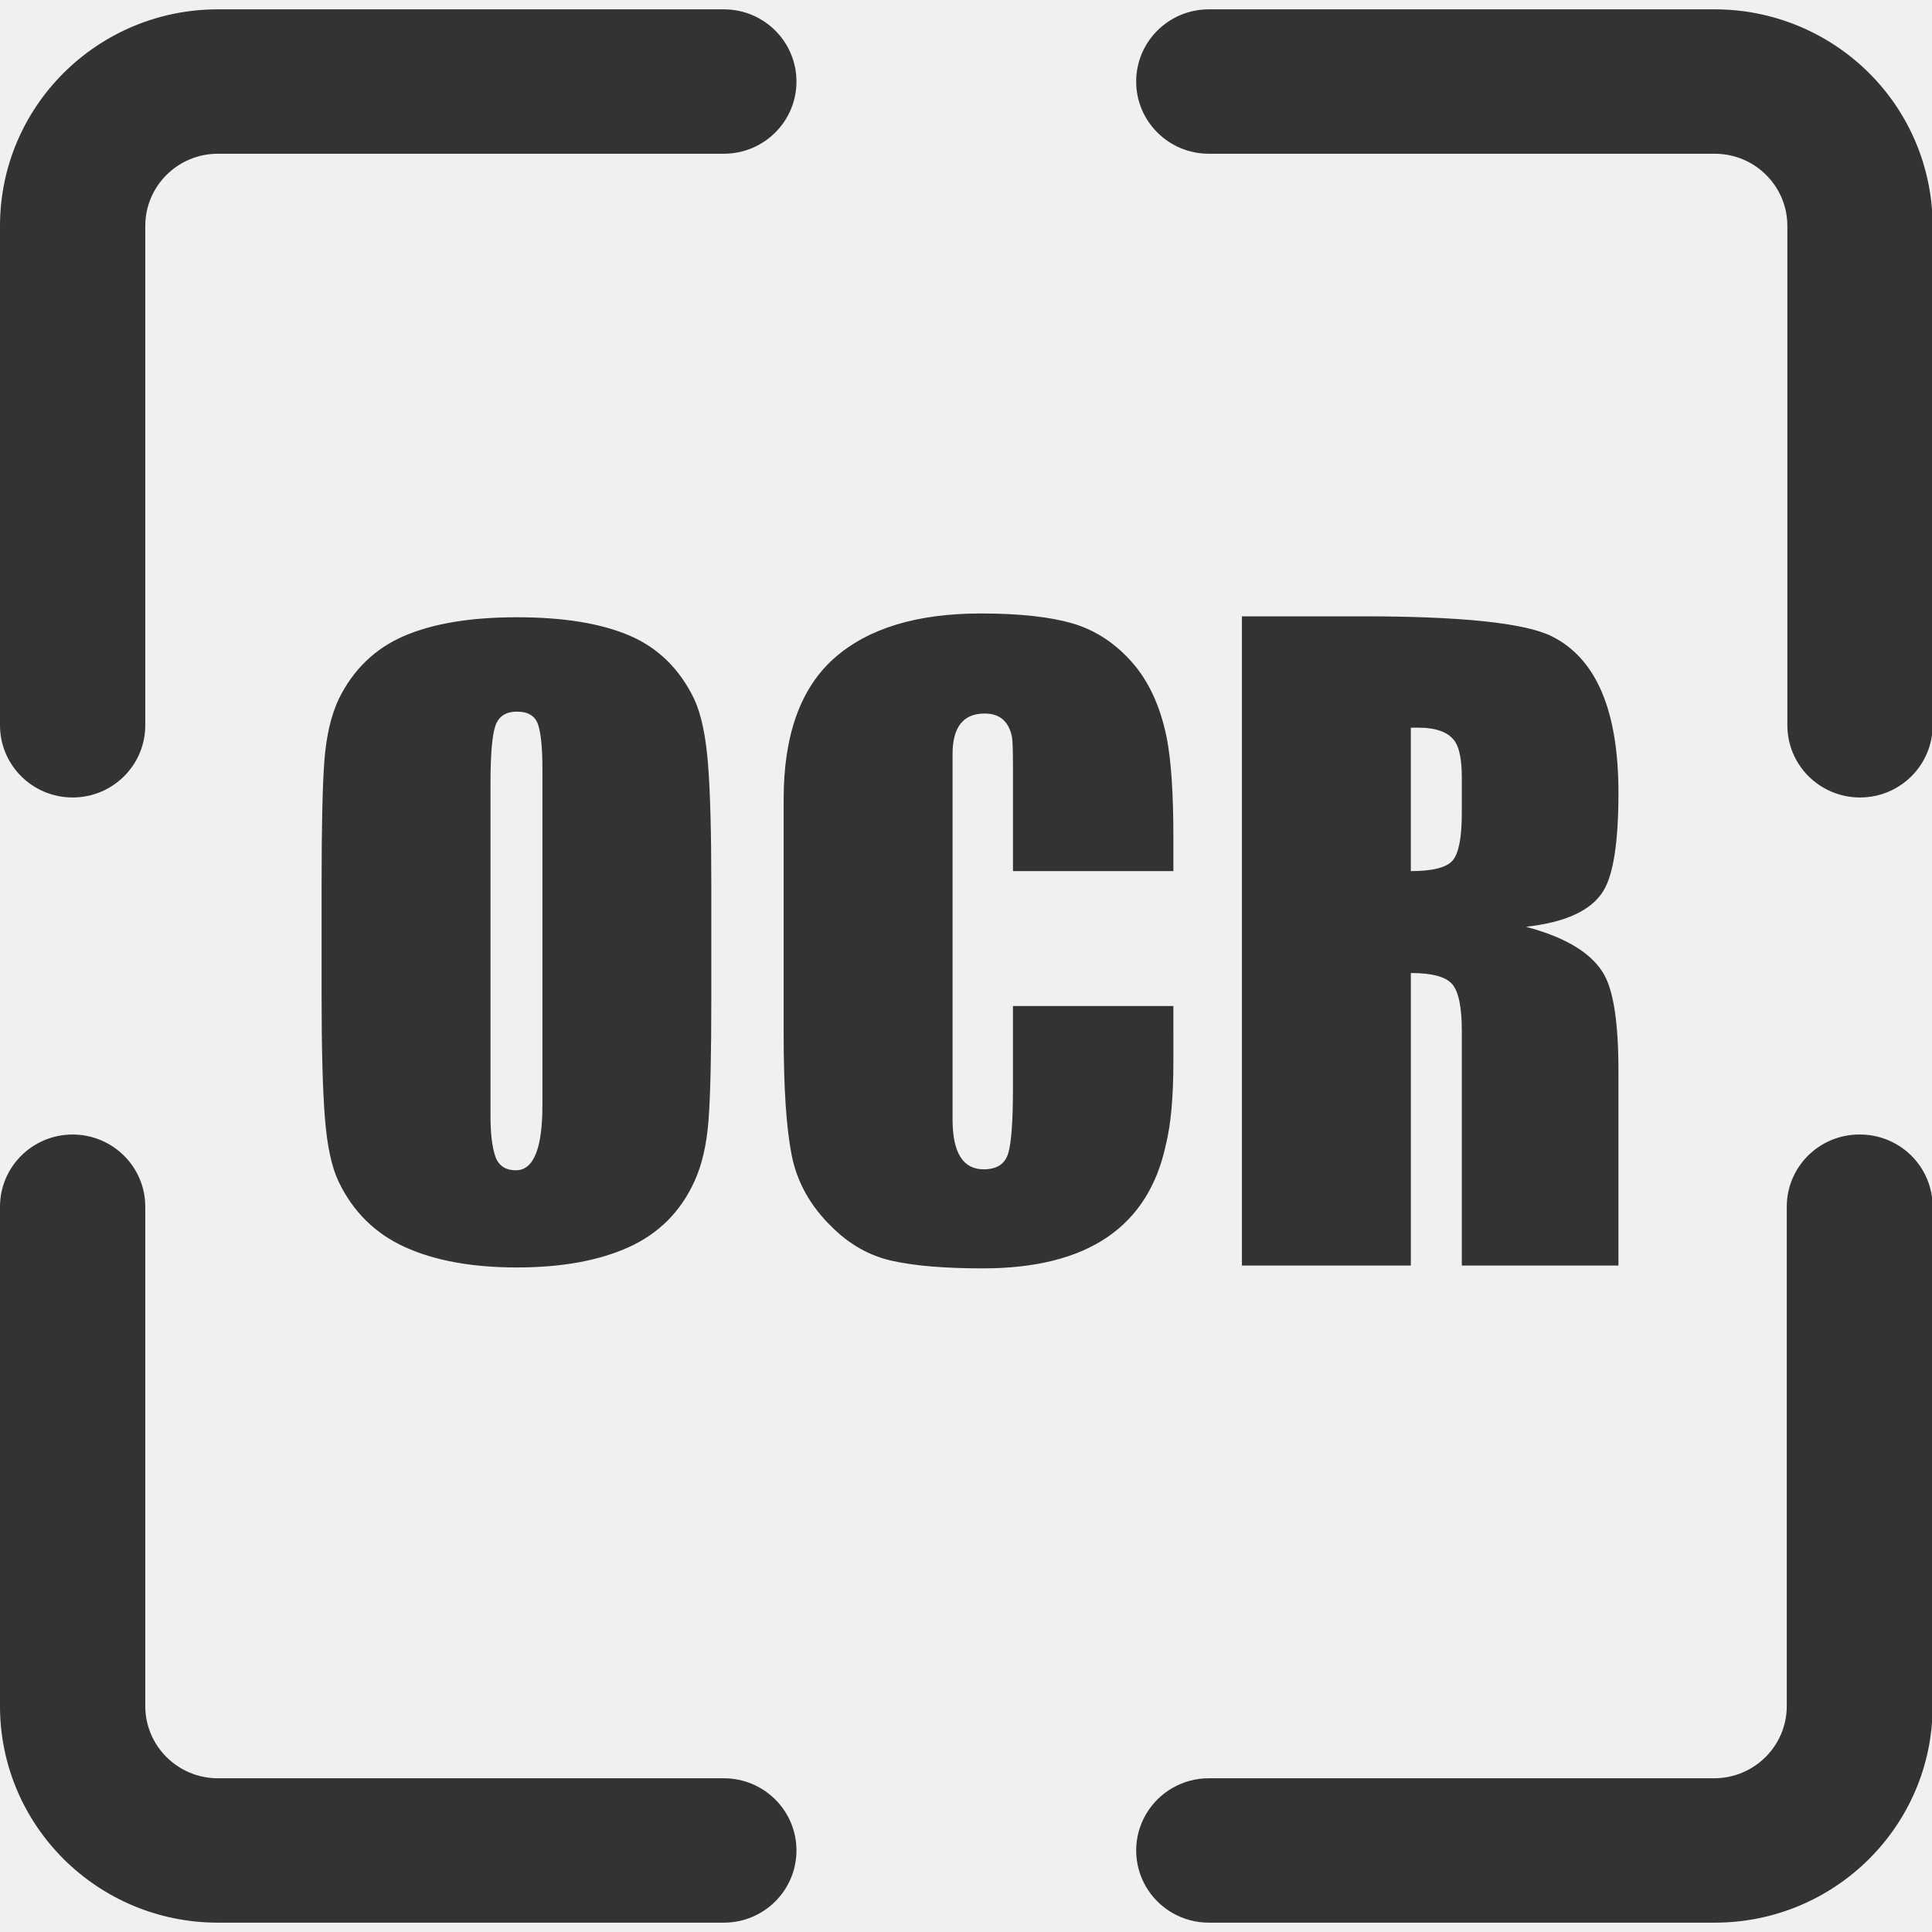
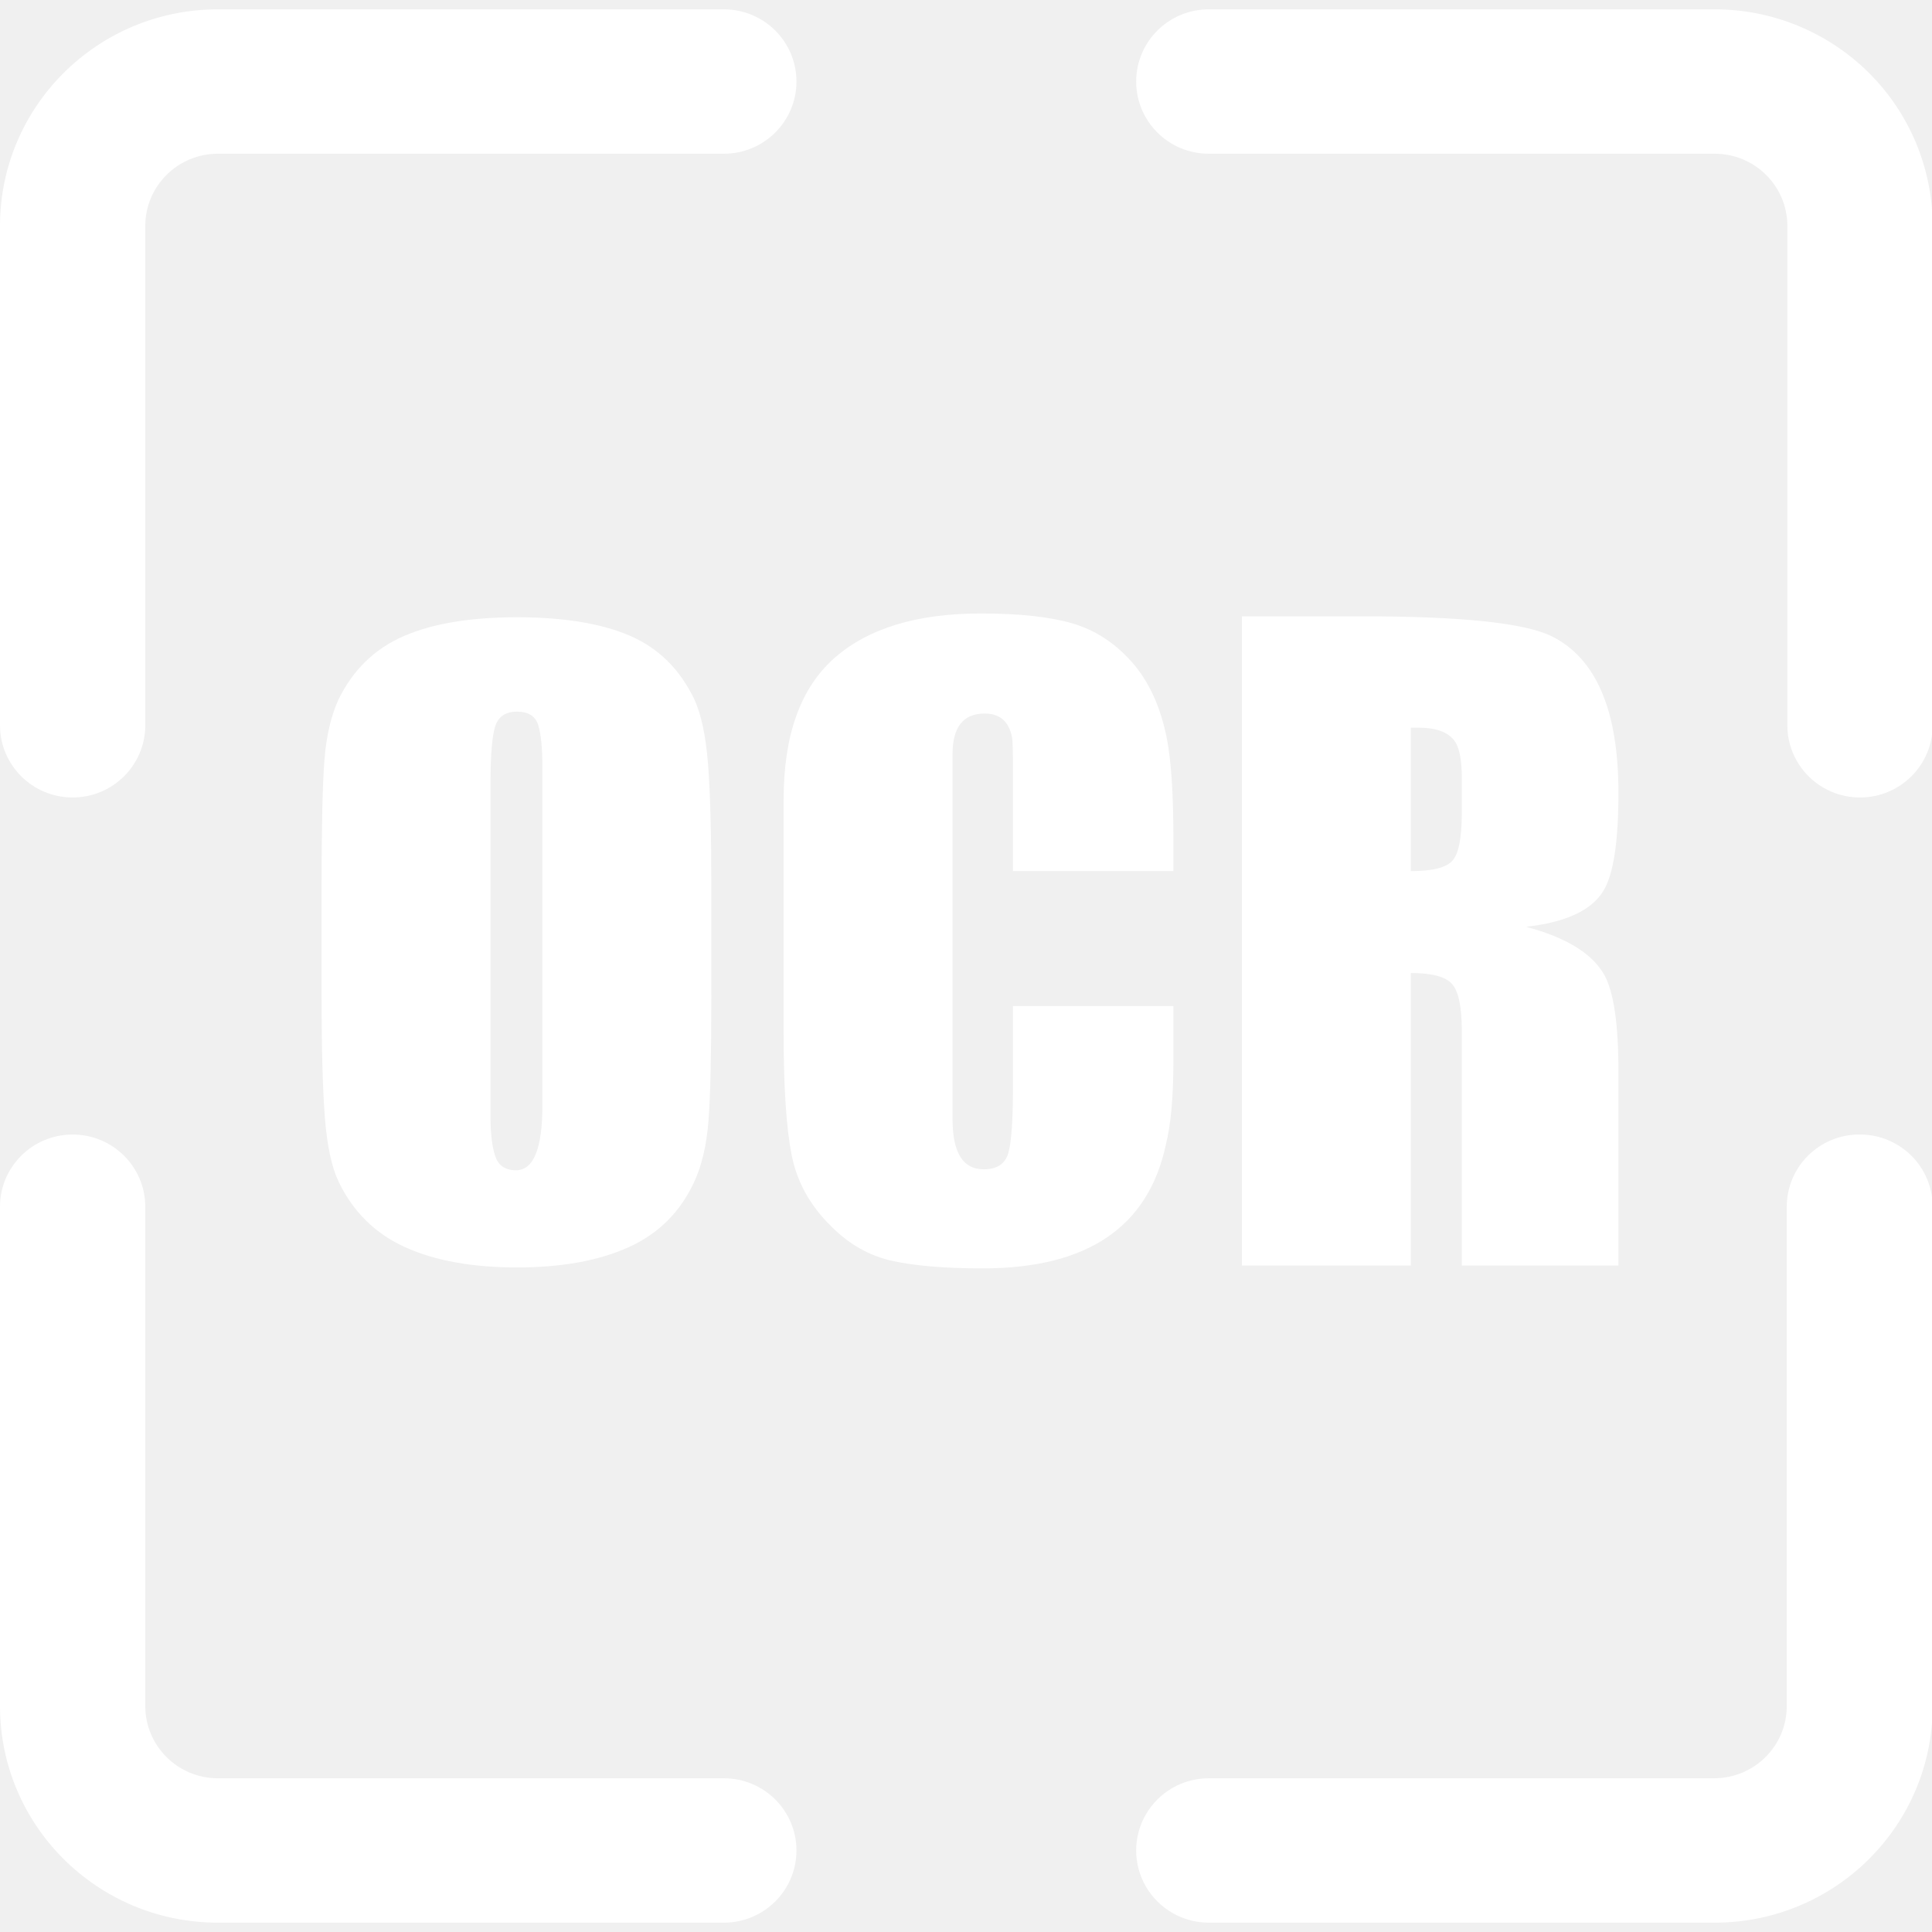
<svg xmlns="http://www.w3.org/2000/svg" t="1724035120018" class="icon" viewBox="0 0 1034 1024" version="1.1" p-id="41048" width="200" height="200">
-   <path d="M387.392 946.724H116.622c-21.463 0-38.871-17.305-38.871-38.643V640.828c0-21.338-17.408-38.633-38.881-38.633C17.408 602.195 0 619.489 0 640.828v267.253C0 972.107 52.214 1024 116.622 1024h270.77c21.473 0 38.871-17.294 38.871-38.643 0-21.338-17.398-38.633-38.871-38.633z m607.749-344.54c-21.473 0-38.871 17.305-38.871 38.643v267.253c0 21.338-17.408 38.643-38.881 38.643H646.95a38.922 38.922 0 0 0-33.668 19.322 38.436 38.436 0 0 0 0 38.633A38.922 38.922 0 0 0 646.95 1024h270.77C982.129 1024 1034.343 972.107 1034.343 908.081V640.828c0-10.302-4.137-20.17-11.502-27.431a38.995 38.995 0 0 0-27.7-11.202zM38.871 421.806c21.473 0 38.881-17.294 38.881-38.633V115.92c0-21.338 17.408-38.643 38.871-38.643h270.77c21.473 0 38.871-17.294 38.871-38.633C426.263 17.305 408.876 0.001 387.392 0.001H116.622C52.214 0.001 0 51.904 0 115.92v267.253c0 21.338 17.408 38.633 38.871 38.633zM917.39 0.001a116.984 116.984 0 0 1 82.675 33.833A115.567 115.567 0 0 1 1034.343 115.92v267.253c0 21.338-17.408 38.633-38.871 38.633-21.473 0-38.881-17.294-38.881-38.633V115.92c0-21.338-17.408-38.643-38.871-38.643H646.95c-21.473 0-38.871-17.294-38.871-38.633C608.08 17.305 625.467 0.001 646.95 0.001h270.439zM380.7 527.878c0 31.651-0.507 53.962-1.52 66.922-1.003 12.96-3.527 23.821-7.571 32.582-7.406 16.156-19.104 27.855-35.106 35.095-15.991 7.24-35.933 10.861-59.847 10.861-23.893 0-43.856-3.62-59.847-10.861-15.991-7.24-27.865-18.939-35.602-35.106-3.703-7.737-6.144-19.104-7.323-34.092-1.179-14.977-1.769-36.781-1.769-65.401v-59.092c0-31.651 0.507-53.951 1.51-66.922 1.014-12.96 3.537-23.821 7.582-32.571 7.737-15.825 19.363-27.1 34.847-33.833 15.484-6.734 35.685-10.106 60.612-10.106 24.907 0 45.025 3.279 60.344 9.847 15.319 6.568 26.852 17.936 34.599 34.092 3.703 8.078 6.144 19.611 7.323 34.599 1.179 14.977 1.758 36.616 1.758 64.895v59.092z m-90.402 58.585V414.255v-8.078c0-10.778-0.765-18.515-2.276-23.242-1.52-4.706-5.306-7.065-11.367-7.065s-9.93 2.607-11.616 7.83c-1.686 5.213-2.524 15.401-2.524 30.554v178.279c0 9.102 0.838 16.167 2.524 21.204 1.686 5.068 5.389 7.582 11.109 7.582 9.433 0 14.15-11.616 14.15-34.847z m337.692-39.895v16.663c0 18.856-1.345 33.668-4.034 44.446-9.433 44.104-42.098 66.157-97.983 66.157-20.201 0-36.367-1.345-48.49-4.034-12.122-2.689-22.89-8.751-32.323-18.184-11.45-11.109-18.597-23.904-21.463-38.374-2.865-14.481-4.293-36.036-4.293-64.646v-125.776c0-34.34 8.999-59.506 27.017-75.497 18.018-15.991 44.197-23.997 78.538-23.997 20.542 0 36.864 1.779 48.986 5.306 12.122 3.537 22.735 10.447 31.827 20.708 9.082 10.271 15.308 23.821 18.68 40.66 2.358 12.122 3.537 29.789 3.537 53.031v18.184h-85.85v-45.459-8.585c0-10.095-0.176-15.991-0.517-17.677-1.676-8.42-6.558-12.619-14.646-12.619-11.44 0-17.17 7.24-17.17 21.721v195.449c0 17.842 5.554 26.769 16.663 26.769 7.075 0 11.45-2.865 13.136-8.585 1.686-5.73 2.524-17.346 2.524-34.857v-43.939h85.85v13.136zM866.2 672.323h-83.844V546.568c0-12.464-1.686-20.708-5.058-24.752-3.362-4.034-10.768-6.061-22.218-6.061V672.323h-90.402V324.846h64.129c53.207 0 87.05 3.537 101.521 10.612 23.904 11.781 35.861 39.719 35.861 83.833 0 26.272-2.689 43.773-8.078 52.524-6.403 10.447-20.201 16.839-41.415 19.197 21.545 5.72 35.519 14.305 41.922 25.755 5.048 9.092 7.571 26.262 7.571 51.51V672.323z m-83.844-241.922v-19.187c0-9.102-1.179-15.494-3.537-19.197-3.372-5.048-9.93-7.571-19.694-7.571H755.07v76.769c11.792 0 19.28-1.934 22.476-5.813 3.196-3.868 4.799-12.205 4.799-25z" fill="#333333" p-id="41049" />
+   <path d="M387.392 946.724H116.622c-21.463 0-38.871-17.305-38.871-38.643V640.828c0-21.338-17.408-38.633-38.881-38.633C17.408 602.195 0 619.489 0 640.828v267.253C0 972.107 52.214 1024 116.622 1024h270.77c21.473 0 38.871-17.294 38.871-38.643 0-21.338-17.398-38.633-38.871-38.633z m607.749-344.54c-21.473 0-38.871 17.305-38.871 38.643v267.253c0 21.338-17.408 38.643-38.881 38.643H646.95a38.922 38.922 0 0 0-33.668 19.322 38.436 38.436 0 0 0 0 38.633A38.922 38.922 0 0 0 646.95 1024h270.77C982.129 1024 1034.343 972.107 1034.343 908.081V640.828c0-10.302-4.137-20.17-11.502-27.431a38.995 38.995 0 0 0-27.7-11.202zM38.871 421.806c21.473 0 38.881-17.294 38.881-38.633V115.92c0-21.338 17.408-38.643 38.871-38.643h270.77c21.473 0 38.871-17.294 38.871-38.633C426.263 17.305 408.876 0.001 387.392 0.001H116.622C52.214 0.001 0 51.904 0 115.92v267.253c0 21.338 17.408 38.633 38.871 38.633zM917.39 0.001a116.984 116.984 0 0 1 82.675 33.833A115.567 115.567 0 0 1 1034.343 115.92v267.253c0 21.338-17.408 38.633-38.871 38.633-21.473 0-38.881-17.294-38.881-38.633V115.92c0-21.338-17.408-38.643-38.871-38.643H646.95c-21.473 0-38.871-17.294-38.871-38.633C608.08 17.305 625.467 0.001 646.95 0.001h270.439zM380.7 527.878c0 31.651-0.507 53.962-1.52 66.922-1.003 12.96-3.527 23.821-7.571 32.582-7.406 16.156-19.104 27.855-35.106 35.095-15.991 7.24-35.933 10.861-59.847 10.861-23.893 0-43.856-3.62-59.847-10.861-15.991-7.24-27.865-18.939-35.602-35.106-3.703-7.737-6.144-19.104-7.323-34.092-1.179-14.977-1.769-36.781-1.769-65.401v-59.092c0-31.651 0.507-53.951 1.51-66.922 1.014-12.96 3.537-23.821 7.582-32.571 7.737-15.825 19.363-27.1 34.847-33.833 15.484-6.734 35.685-10.106 60.612-10.106 24.907 0 45.025 3.279 60.344 9.847 15.319 6.568 26.852 17.936 34.599 34.092 3.703 8.078 6.144 19.611 7.323 34.599 1.179 14.977 1.758 36.616 1.758 64.895v59.092z m-90.402 58.585V414.255v-8.078c0-10.778-0.765-18.515-2.276-23.242-1.52-4.706-5.306-7.065-11.367-7.065s-9.93 2.607-11.616 7.83c-1.686 5.213-2.524 15.401-2.524 30.554v178.279c0 9.102 0.838 16.167 2.524 21.204 1.686 5.068 5.389 7.582 11.109 7.582 9.433 0 14.15-11.616 14.15-34.847z m337.692-39.895v16.663c0 18.856-1.345 33.668-4.034 44.446-9.433 44.104-42.098 66.157-97.983 66.157-20.201 0-36.367-1.345-48.49-4.034-12.122-2.689-22.89-8.751-32.323-18.184-11.45-11.109-18.597-23.904-21.463-38.374-2.865-14.481-4.293-36.036-4.293-64.646v-125.776c0-34.34 8.999-59.506 27.017-75.497 18.018-15.991 44.197-23.997 78.538-23.997 20.542 0 36.864 1.779 48.986 5.306 12.122 3.537 22.735 10.447 31.827 20.708 9.082 10.271 15.308 23.821 18.68 40.66 2.358 12.122 3.537 29.789 3.537 53.031v18.184h-85.85v-45.459-8.585c0-10.095-0.176-15.991-0.517-17.677-1.676-8.42-6.558-12.619-14.646-12.619-11.44 0-17.17 7.24-17.17 21.721v195.449c0 17.842 5.554 26.769 16.663 26.769 7.075 0 11.45-2.865 13.136-8.585 1.686-5.73 2.524-17.346 2.524-34.857v-43.939h85.85v13.136zM866.2 672.323h-83.844V546.568c0-12.464-1.686-20.708-5.058-24.752-3.362-4.034-10.768-6.061-22.218-6.061V672.323h-90.402V324.846h64.129c53.207 0 87.05 3.537 101.521 10.612 23.904 11.781 35.861 39.719 35.861 83.833 0 26.272-2.689 43.773-8.078 52.524-6.403 10.447-20.201 16.839-41.415 19.197 21.545 5.72 35.519 14.305 41.922 25.755 5.048 9.092 7.571 26.262 7.571 51.51V672.323z m-83.844-241.922v-19.187c0-9.102-1.179-15.494-3.537-19.197-3.372-5.048-9.93-7.571-19.694-7.571H755.07v76.769c11.792 0 19.28-1.934 22.476-5.813 3.196-3.868 4.799-12.205 4.799-25z" fill="#FFFFFF" p-id="41049" />
</svg>
